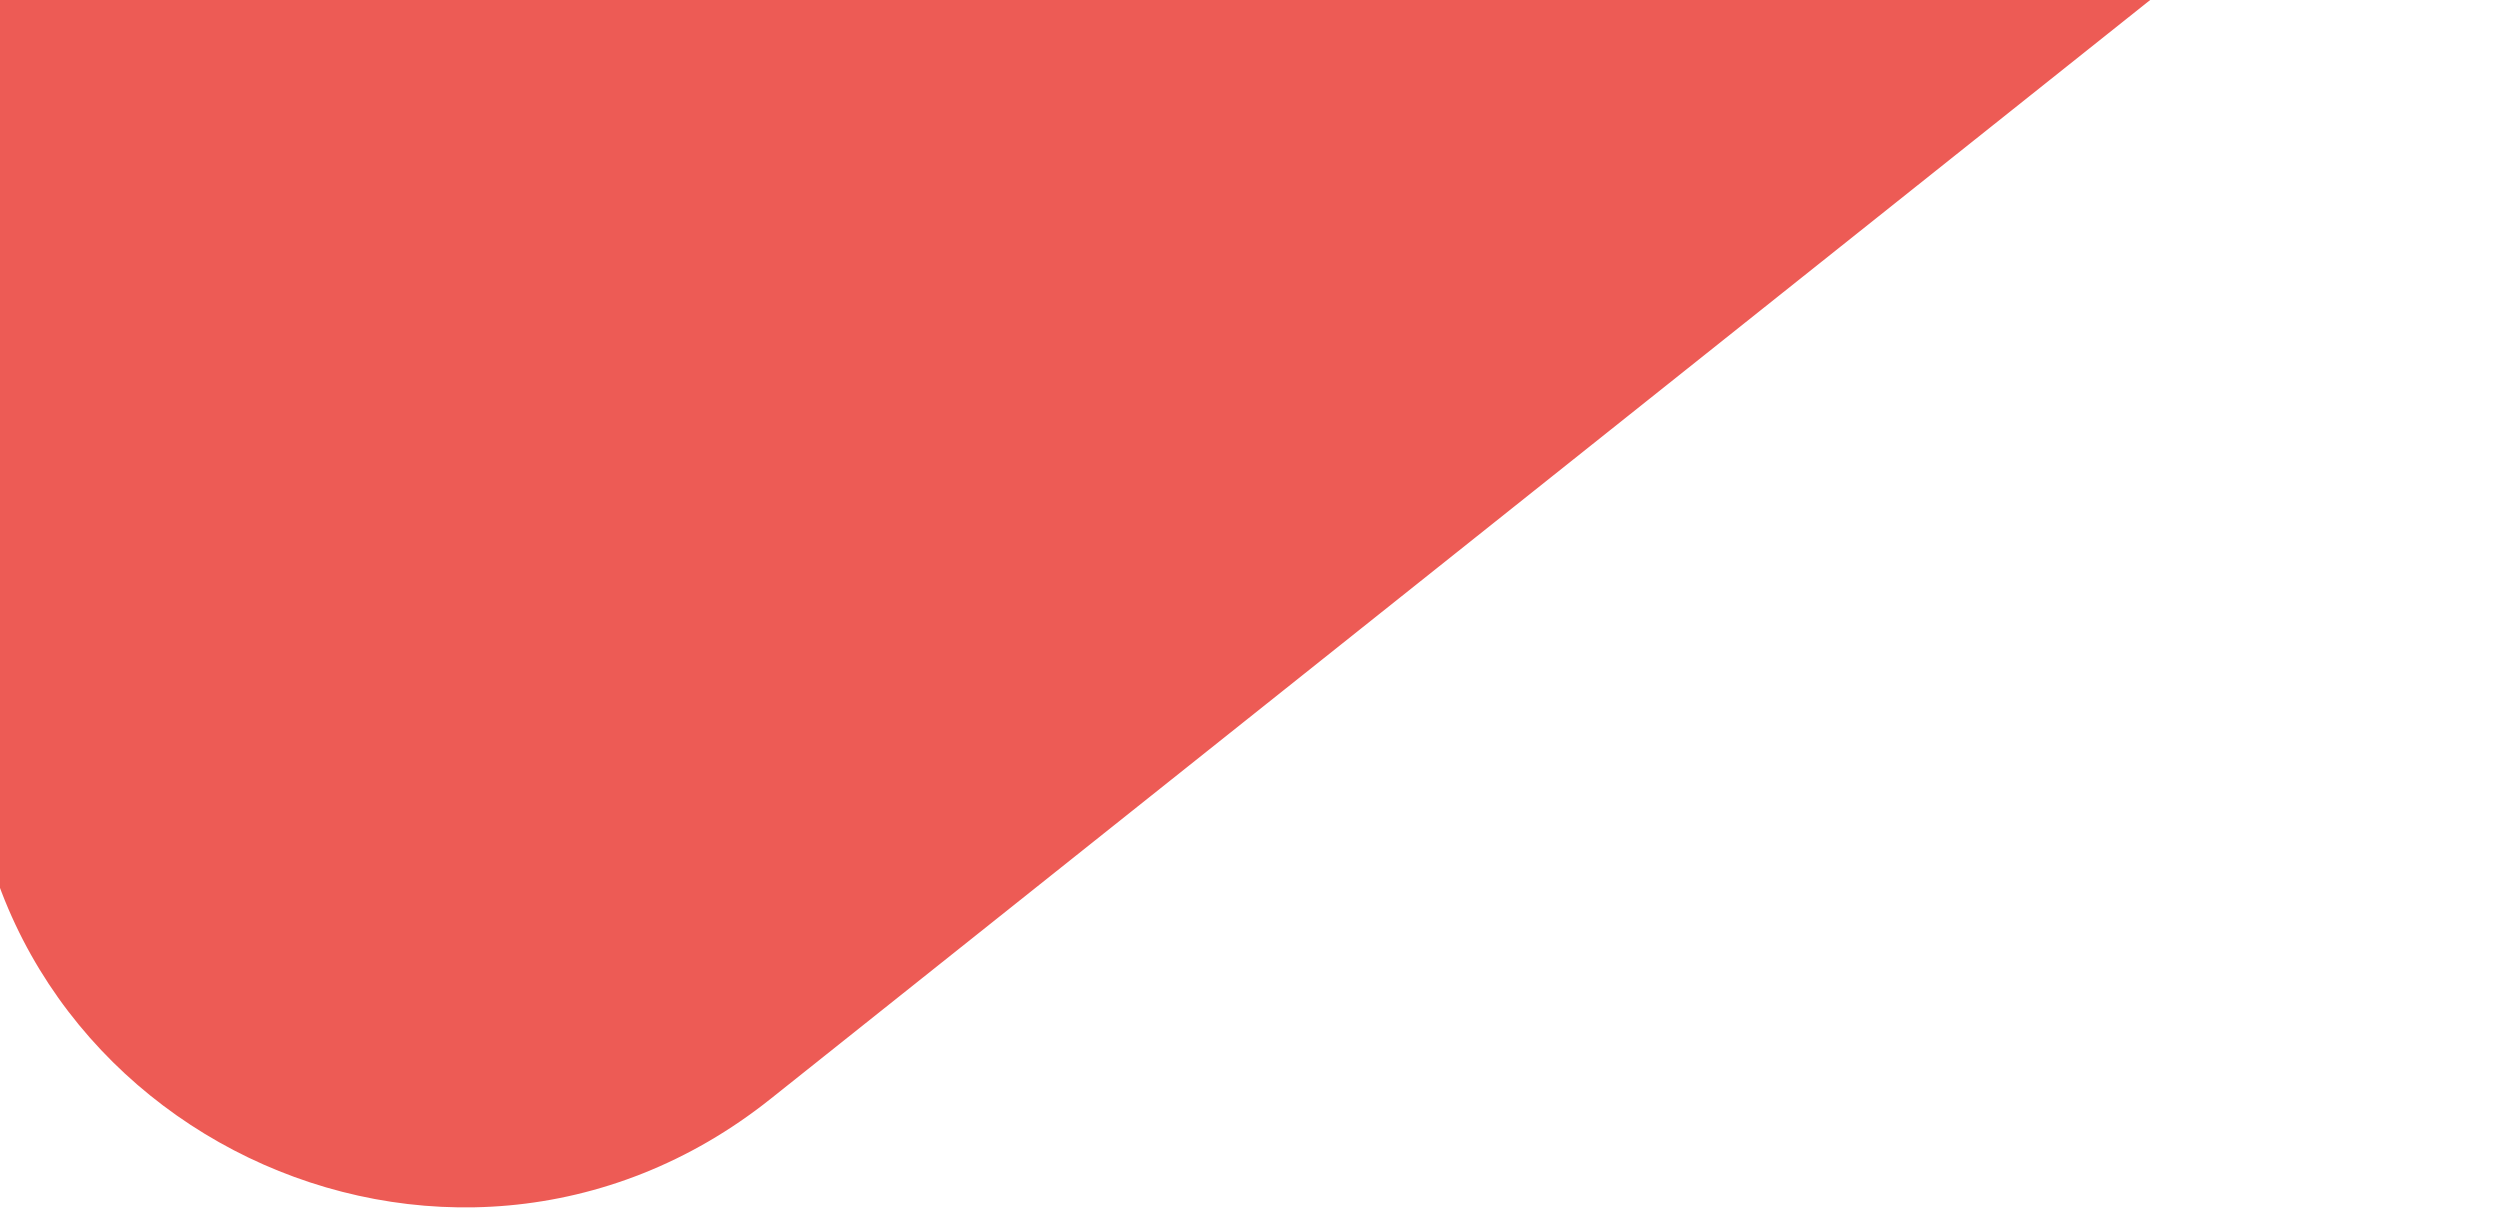
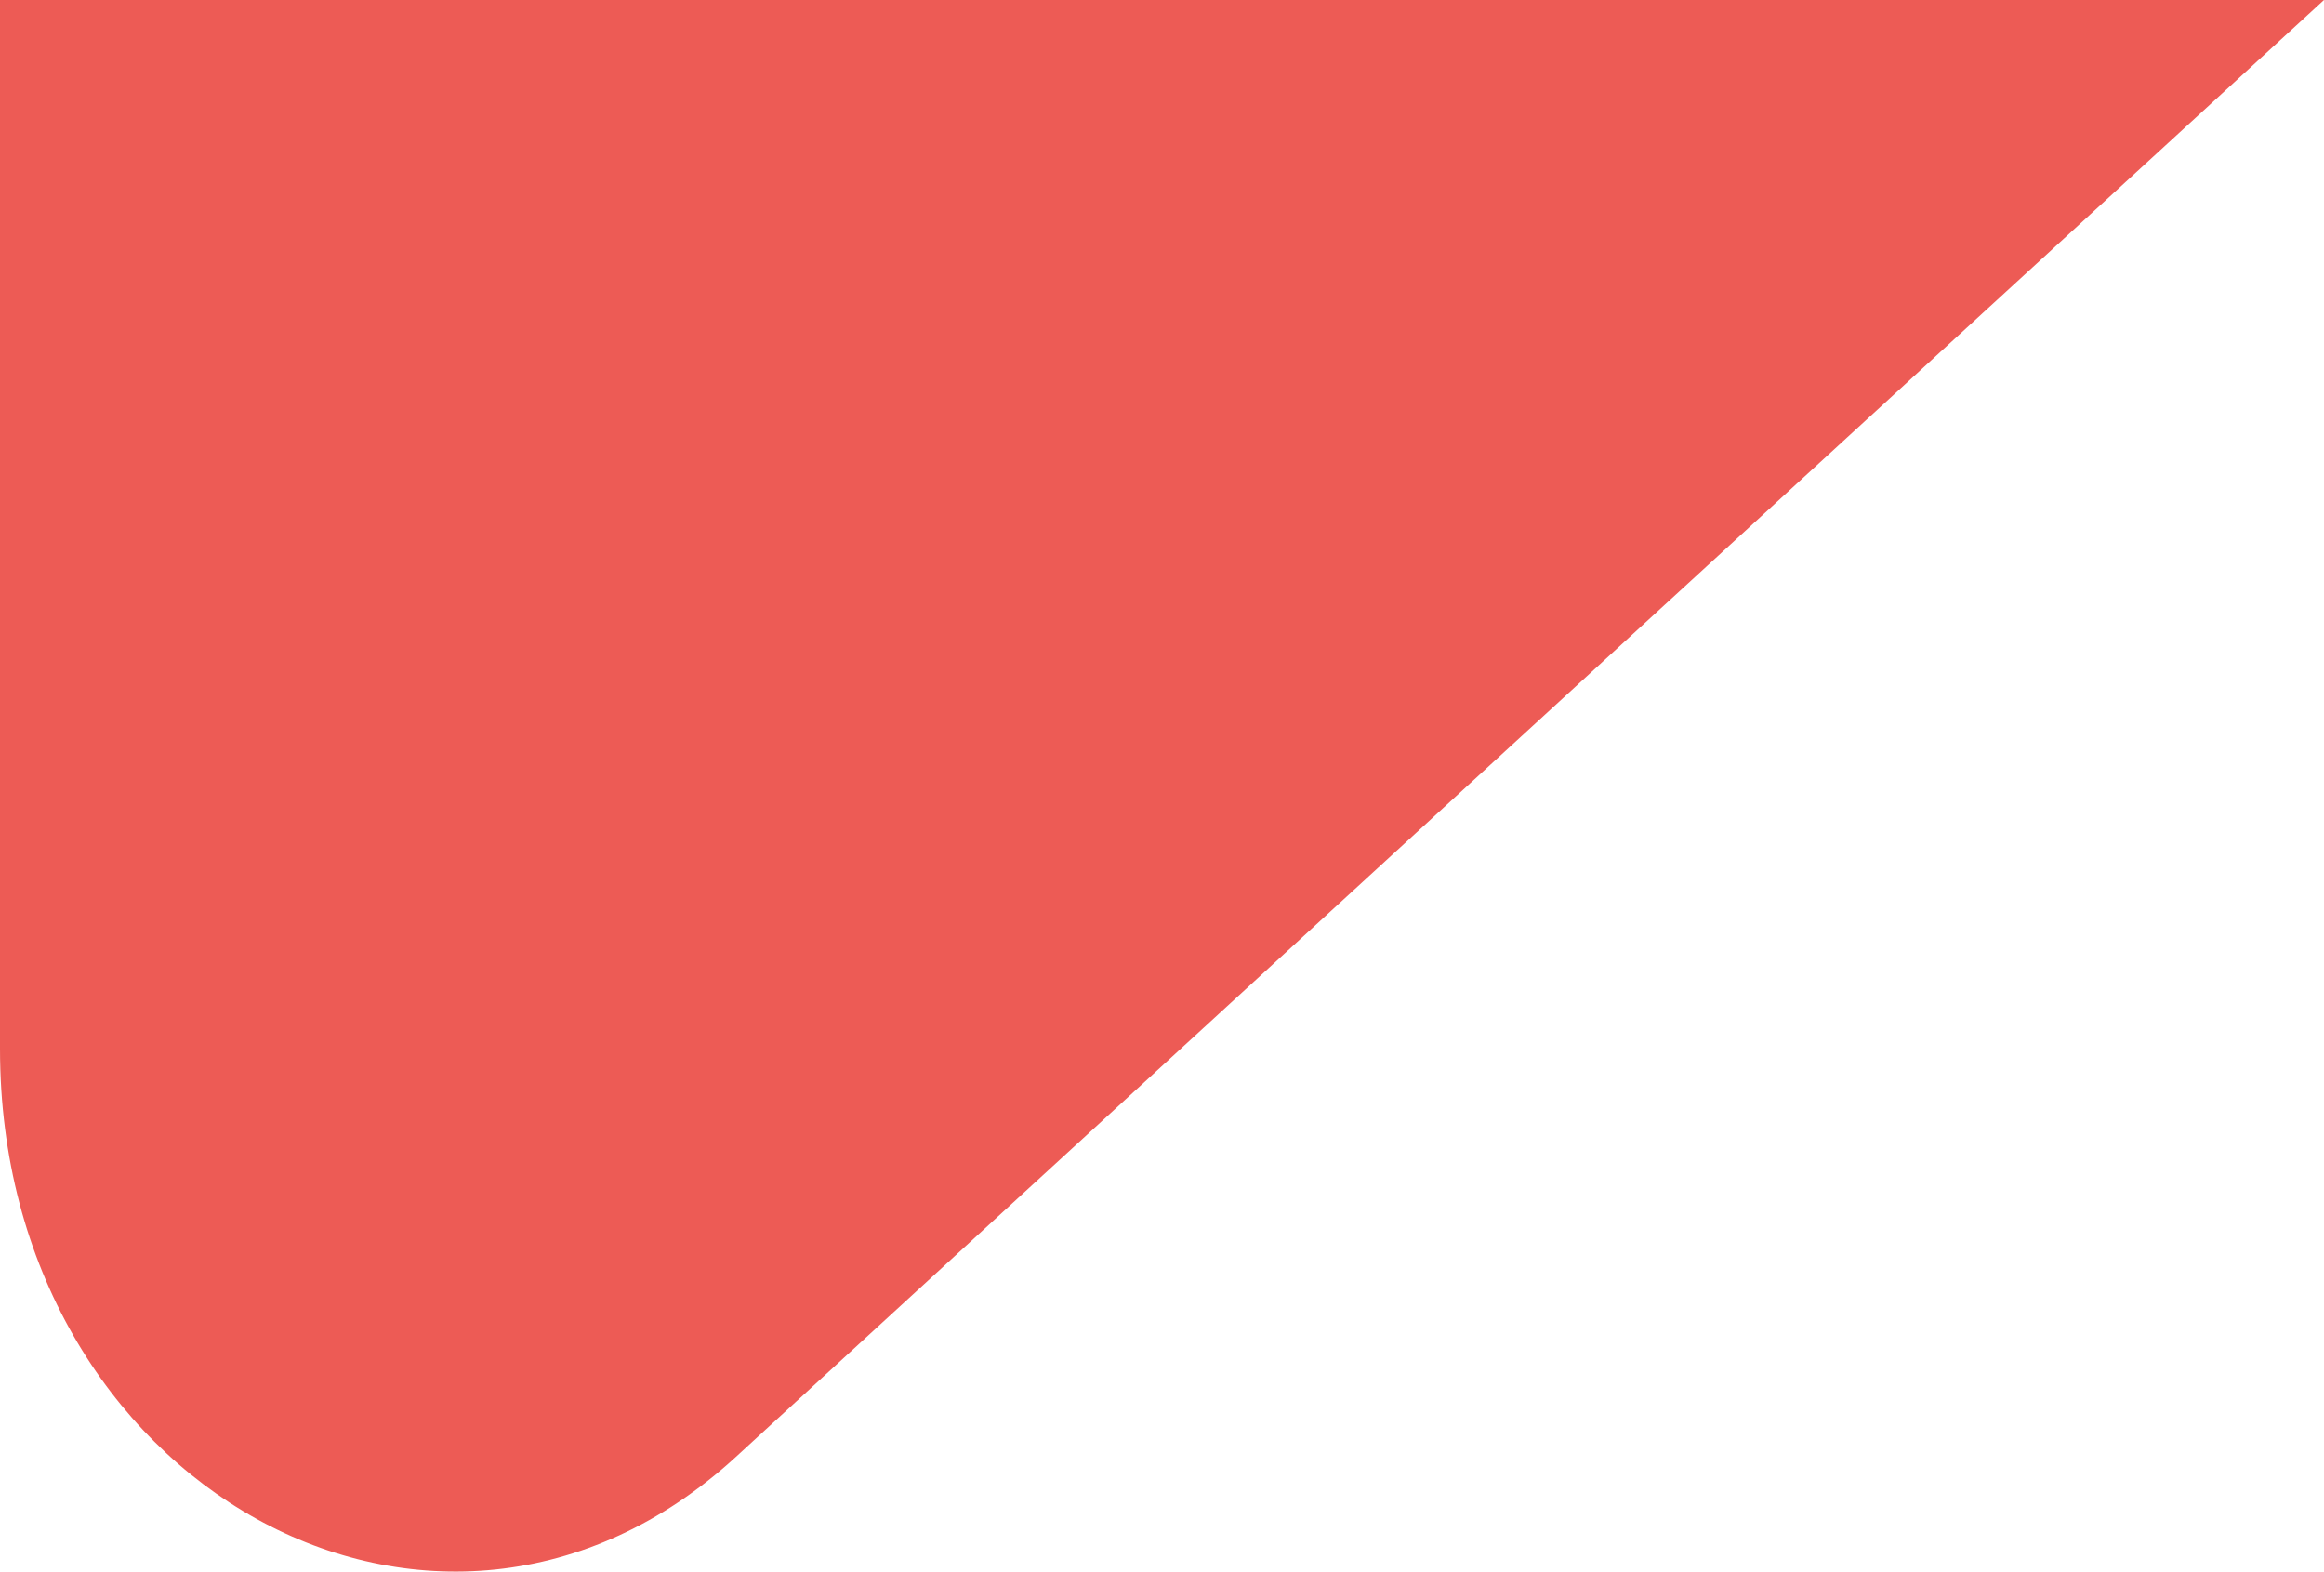
- <svg xmlns="http://www.w3.org/2000/svg" width="323" height="156" viewBox="0 0 323 156" fill="none">
+ <svg xmlns="http://www.w3.org/2000/svg" width="244" height="165" viewBox="0 0 244 165" fill="none">
  <g style="mix-blend-mode:multiply">
-     <path d="M-4 92.137V-36H323L99.549 141.982C57.758 175.263 -4 145.527 -4 92.137Z" fill="#ED5B55" />
+     <path d="M0 110.118V0H244L77.266 152.952C46.083 181.553 0 155.999 0 110.118Z" fill="#ED5B55" />
  </g>
</svg>
